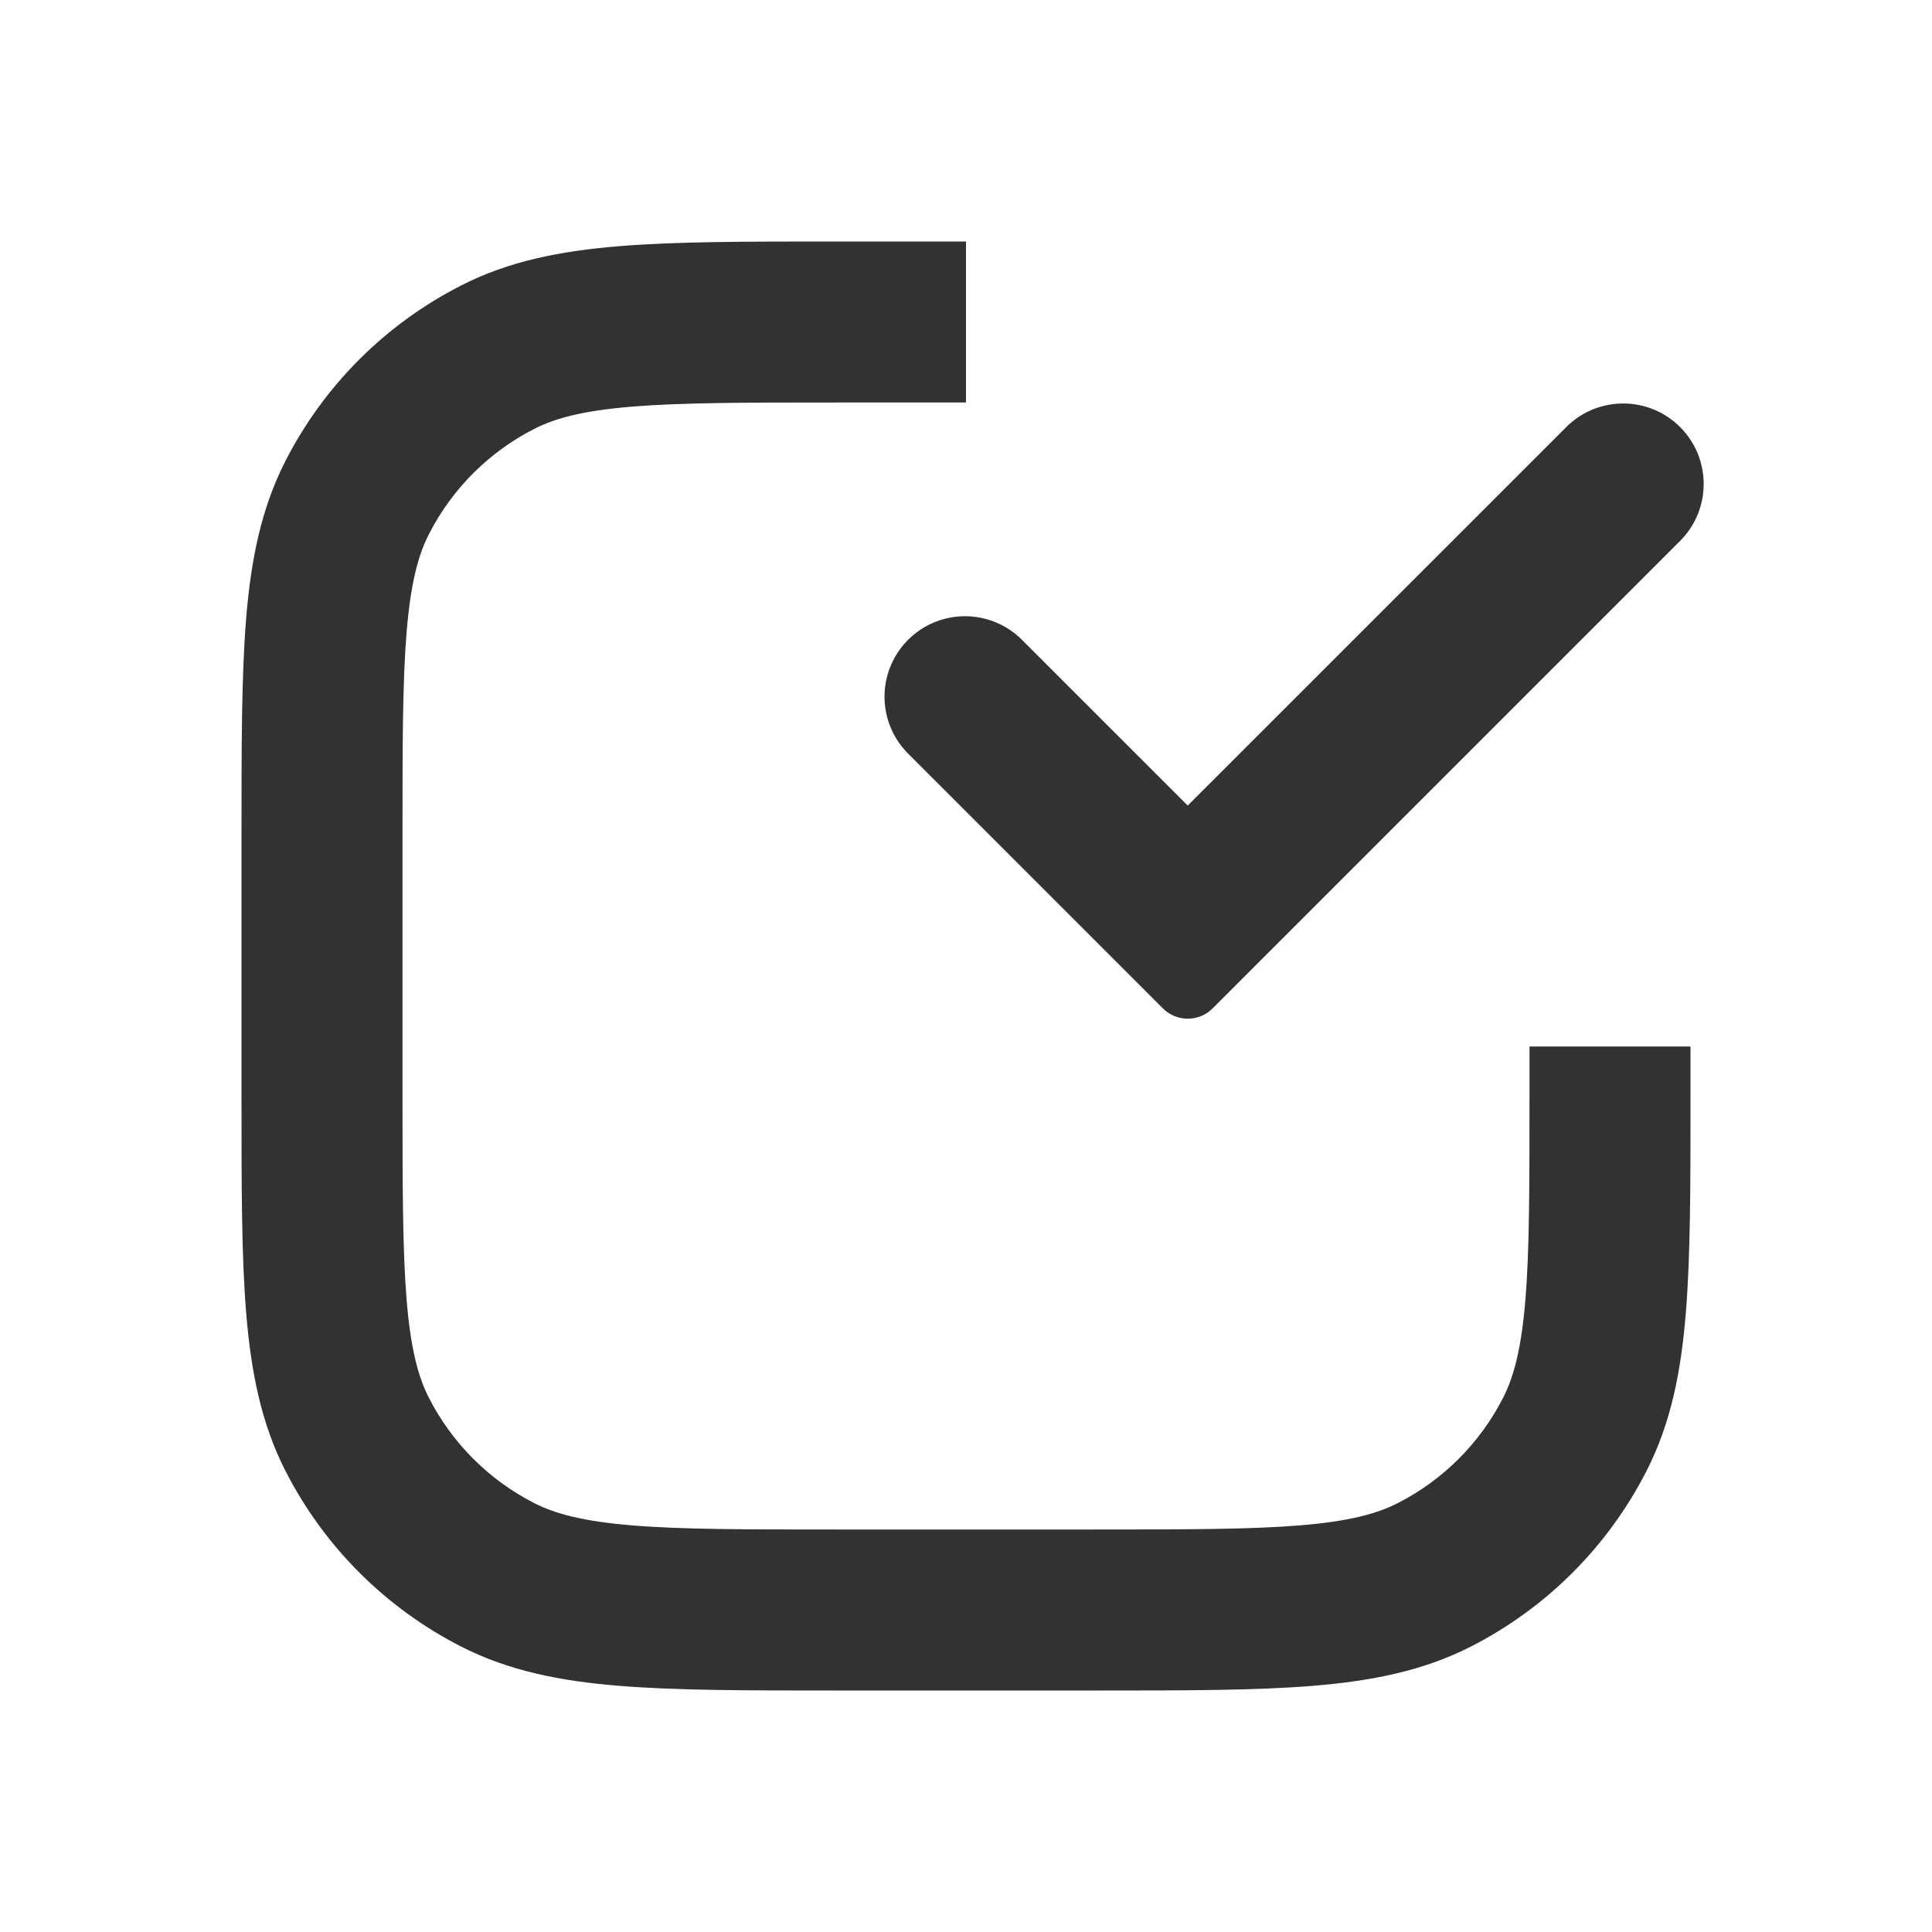
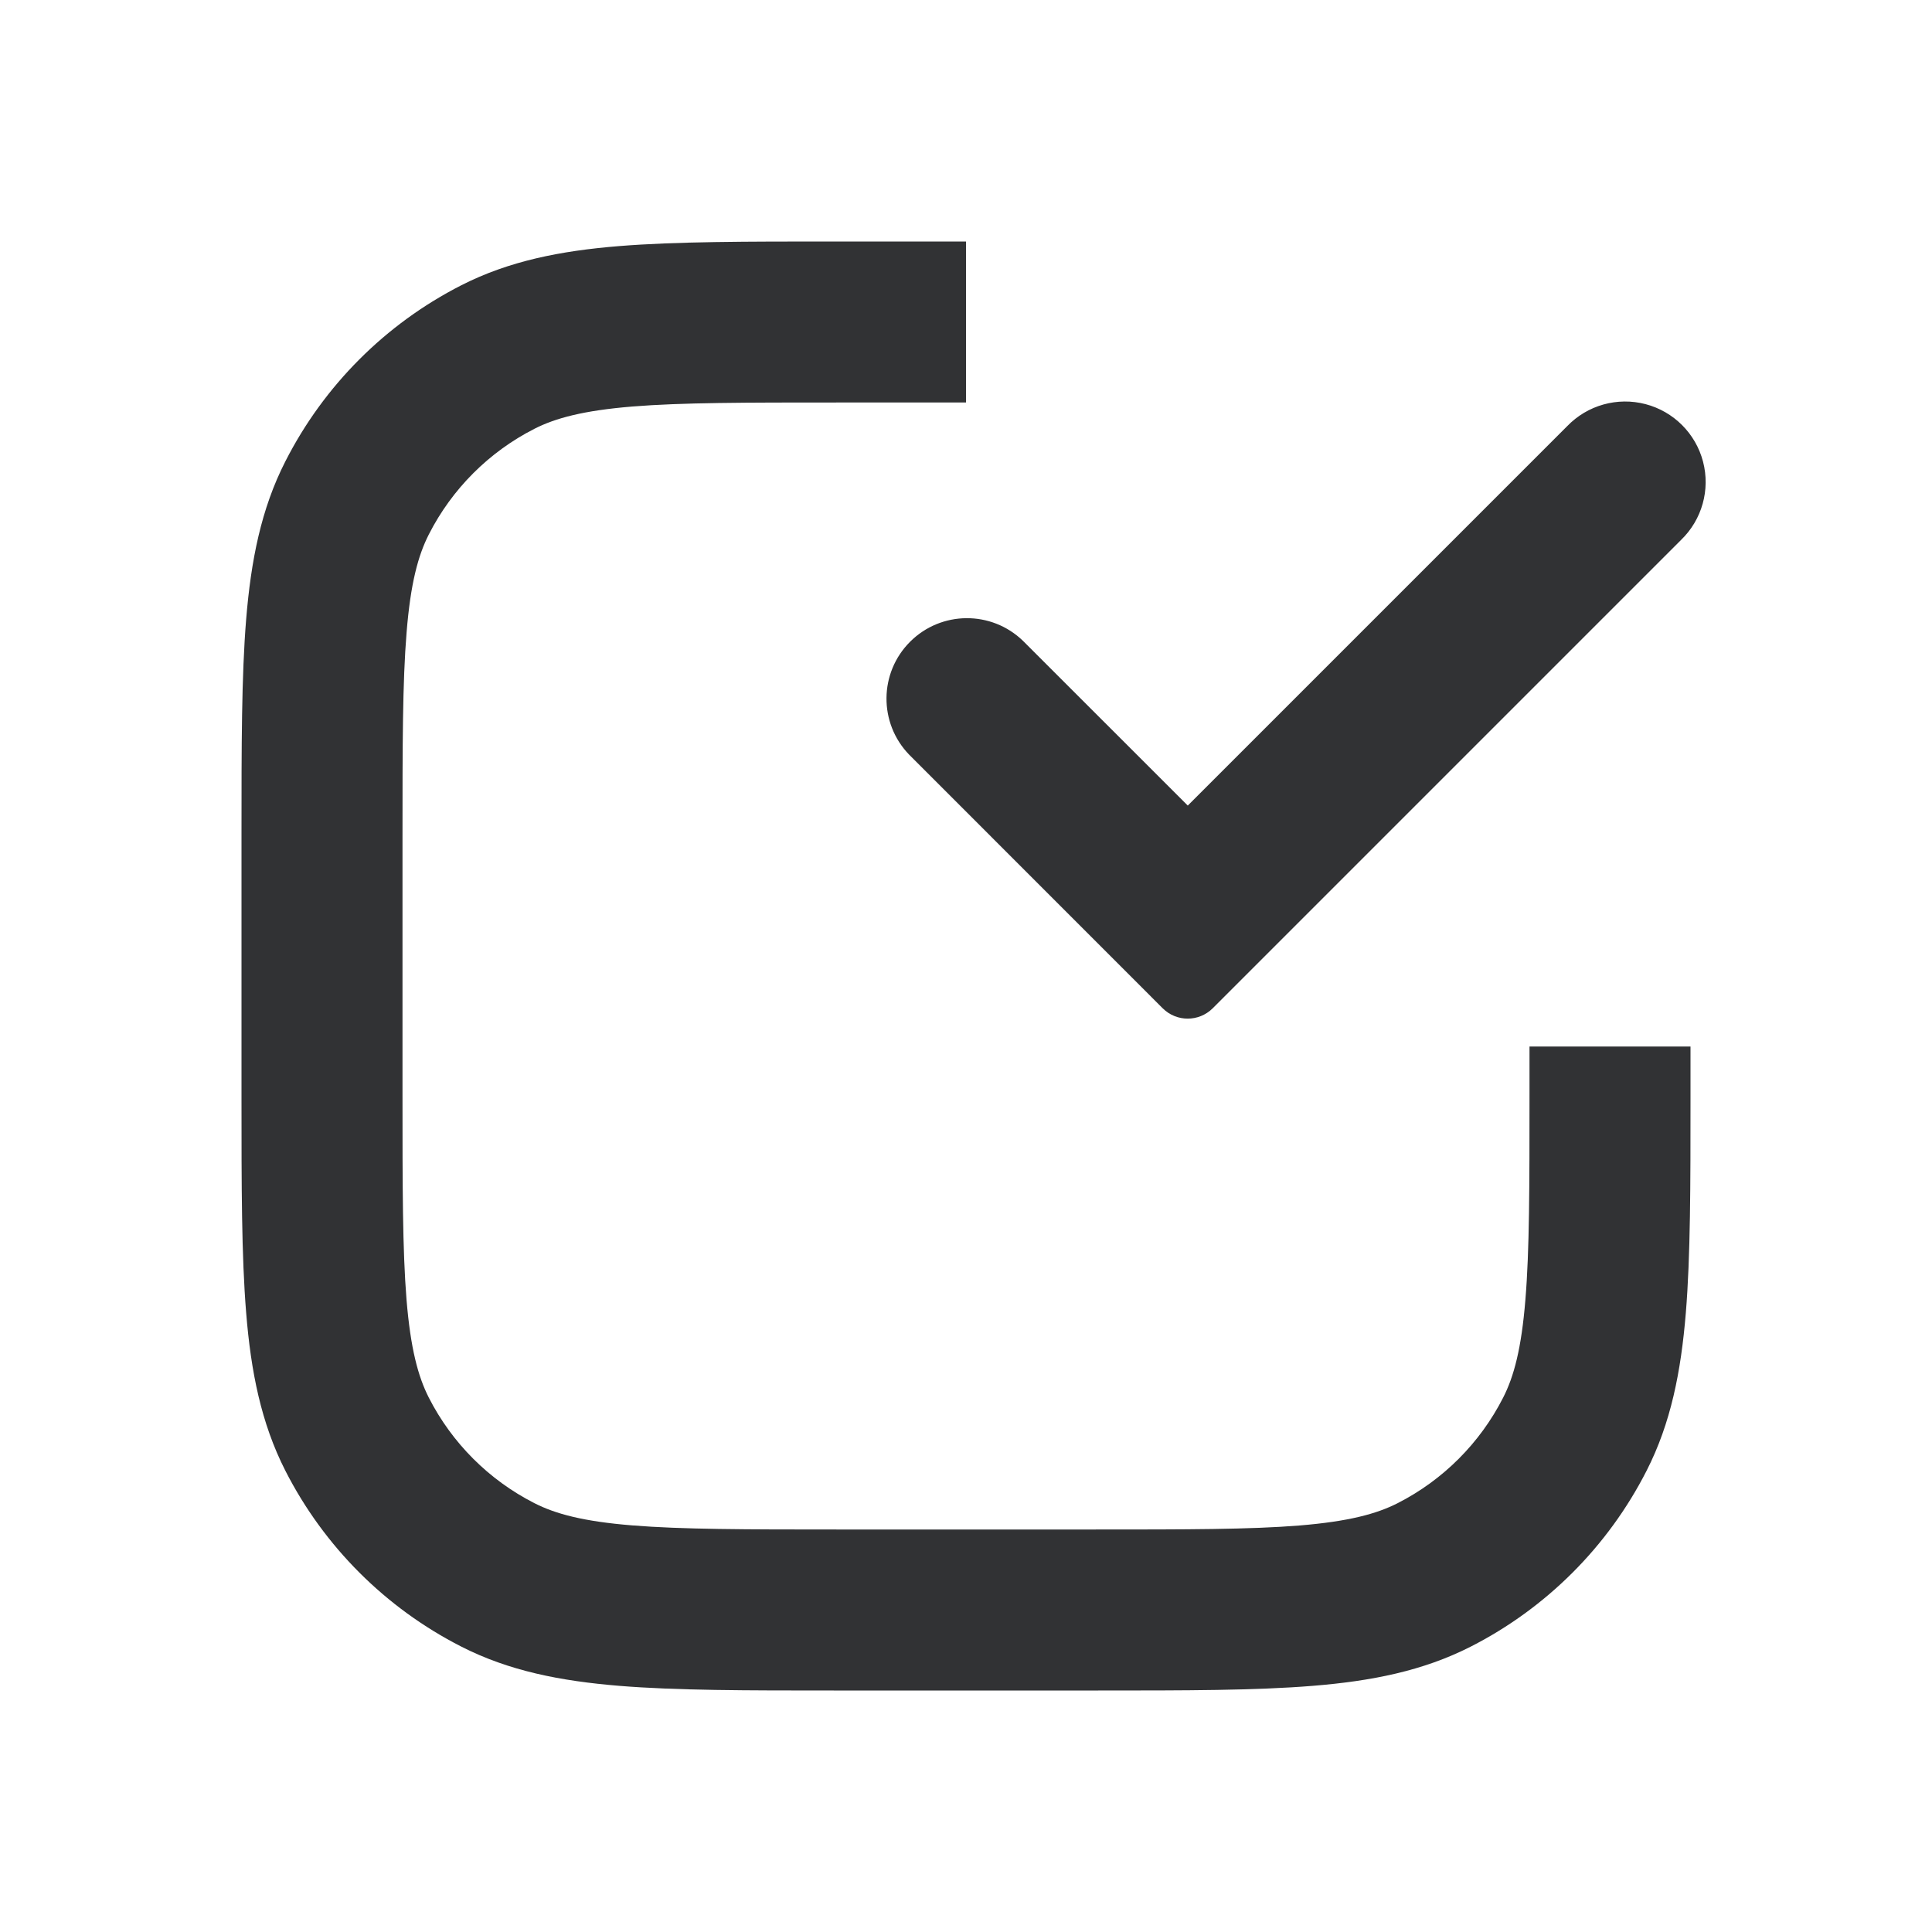
<svg xmlns="http://www.w3.org/2000/svg" width="24" height="24" fill="none" viewBox="0 0 24 24">
-   <path fill="#313234" fill-rule="evenodd" d="M12 3h-1.643C9.273 3 8.4 3 7.691 3.058c-.728.06-1.369.185-1.96.487A5 5 0 0 0 3.544 5.73c-.302.592-.428 1.233-.487 1.961C3 8.4 3 9.273 3 10.357v3.286c0 1.084 0 1.958.058 2.666.06.729.185 1.369.487 1.961a5 5 0 0 0 2.185 2.185c.592.302 1.233.428 1.961.487C8.4 21 9.273 21 10.357 21h3.286c1.084 0 1.958 0 2.666-.058.729-.06 1.369-.185 1.961-.487a5 5 0 0 0 2.185-2.185c.302-.592.428-1.232.487-1.961C21 15.6 21 14.727 21 13.643V13h-2v.6c0 1.137 0 1.929-.051 2.546-.05.605-.142.953-.276 1.216a3 3 0 0 1-1.311 1.311c-.263.134-.611.226-1.216.276-.617.05-1.41.051-2.546.051h-3.2c-1.137 0-1.929 0-2.546-.051-.605-.05-.953-.142-1.216-.276a3 3 0 0 1-1.311-1.311c-.134-.263-.226-.611-.276-1.216C5.001 15.529 5 14.736 5 13.6v-3.2c0-1.137 0-1.929.051-2.546.05-.605.142-.953.276-1.216a3 3 0 0 1 1.311-1.311c.263-.134.611-.226 1.216-.276C8.471 5.001 9.264 5 10.4 5H12zm7.469 2.293-4.715 4.714-2.047-2.047a1 1 0 1 0-1.414 1.414l3.153 3.153c.17.17.447.17.617 0l5.82-5.82a1 1 0 0 0-1.414-1.414" clip-rule="evenodd" />
+   <path fill="#313234" d="M12 5h-1.6c-1.136 0-1.929 0-2.546.05-.605.05-.953.143-1.216.277a3 3 0 0 0-1.31 1.31c-.135.264-.228.612-.277 1.217C5 8.471 5 9.264 5 10.4v3.2c0 1.136 0 1.929.05 2.545.05.606.143.954.277 1.217a3 3 0 0 0 1.31 1.31c.264.135.612.228 1.217.277.617.05 1.41.051 2.546.051h3.2c1.136 0 1.929 0 2.545-.05.606-.05.954-.143 1.217-.277a3 3 0 0 0 1.31-1.31c.135-.264.228-.612.277-1.218C19 15.53 19 14.736 19 13.6V13h2v.643c0 1.083 0 1.958-.058 2.666-.06.728-.185 1.368-.487 1.96a5 5 0 0 1-2.185 2.186c-.593.302-1.233.428-1.961.487C15.6 21 14.726 21 13.643 21h-3.286c-1.083 0-1.958 0-2.666-.058-.728-.06-1.368-.185-1.96-.487a5 5 0 0 1-2.186-2.185c-.302-.593-.428-1.233-.487-1.961C3 15.6 3 14.726 3 13.643v-3.286c0-1.083 0-1.958.058-2.666.06-.728.185-1.368.487-1.96A5 5 0 0 1 5.73 3.544c.593-.302 1.233-.428 1.961-.487C8.4 3 9.274 3 10.357 3H12zm7.469.293a1 1 0 1 1 1.414 1.414l-5.82 5.82a.44.44 0 0 1-.618 0l-3.152-3.153a1 1 0 0 1 1.414-1.414l2.048 2.047z" />
</svg>
